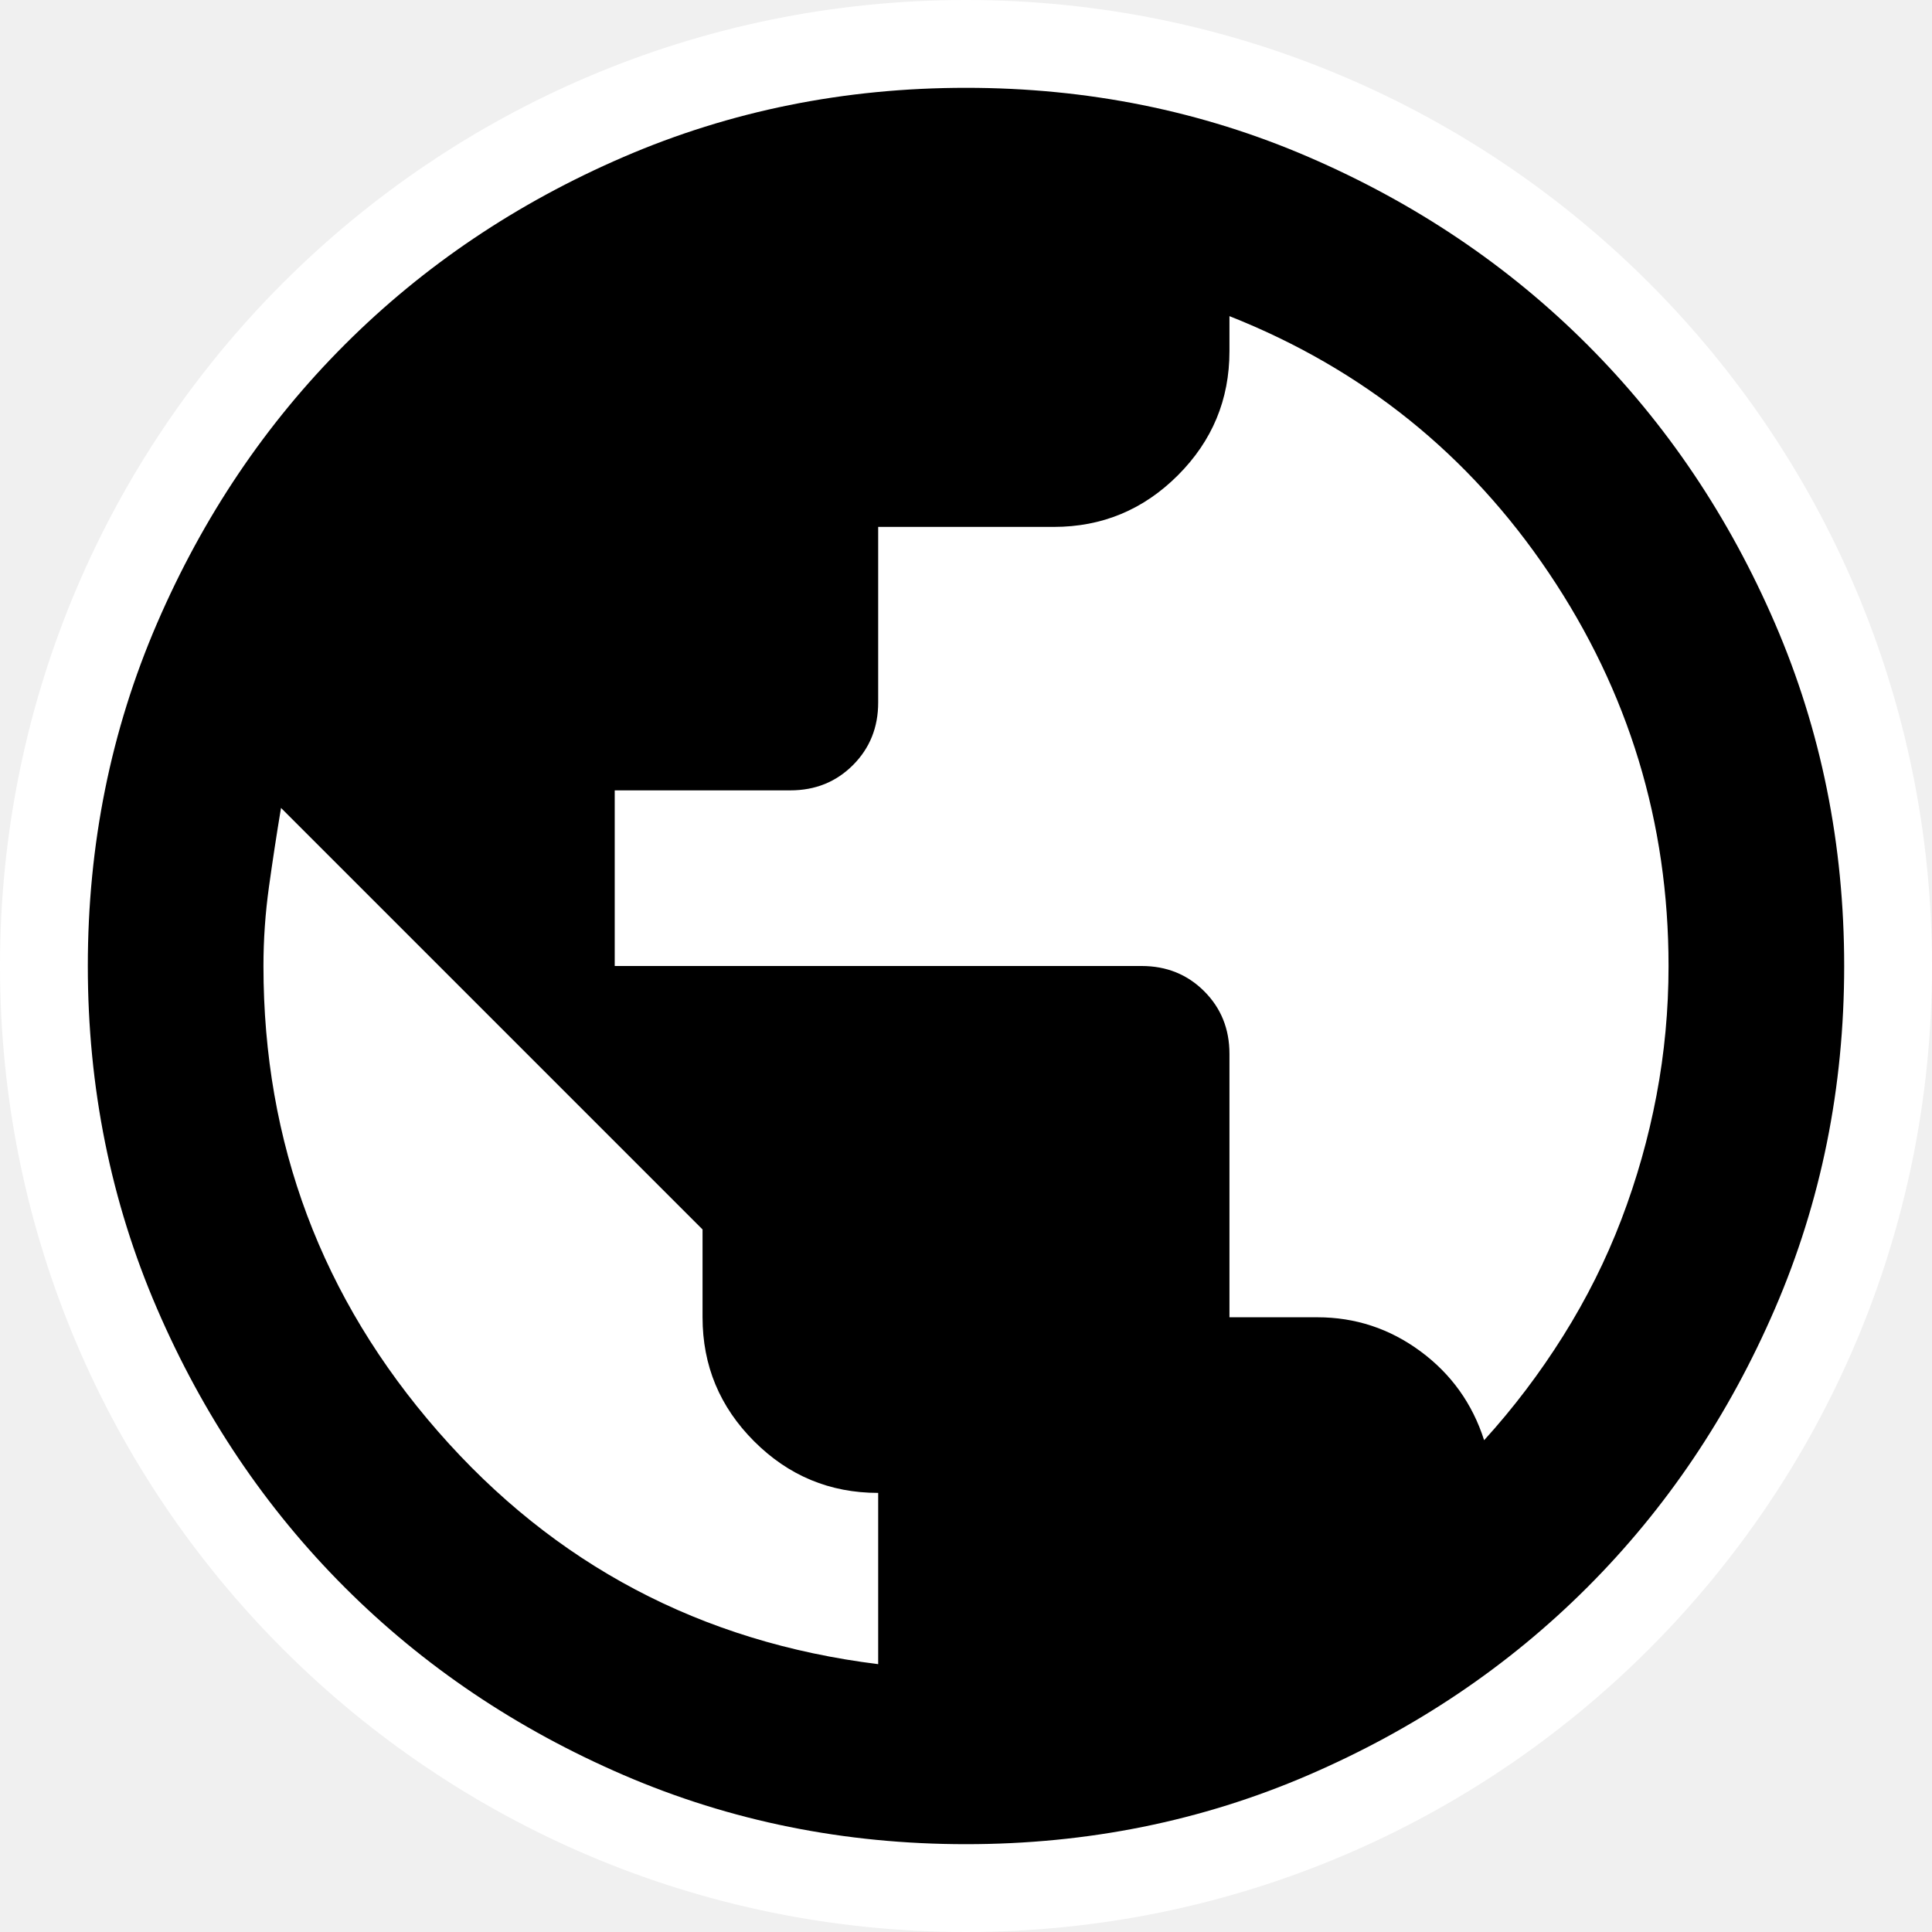
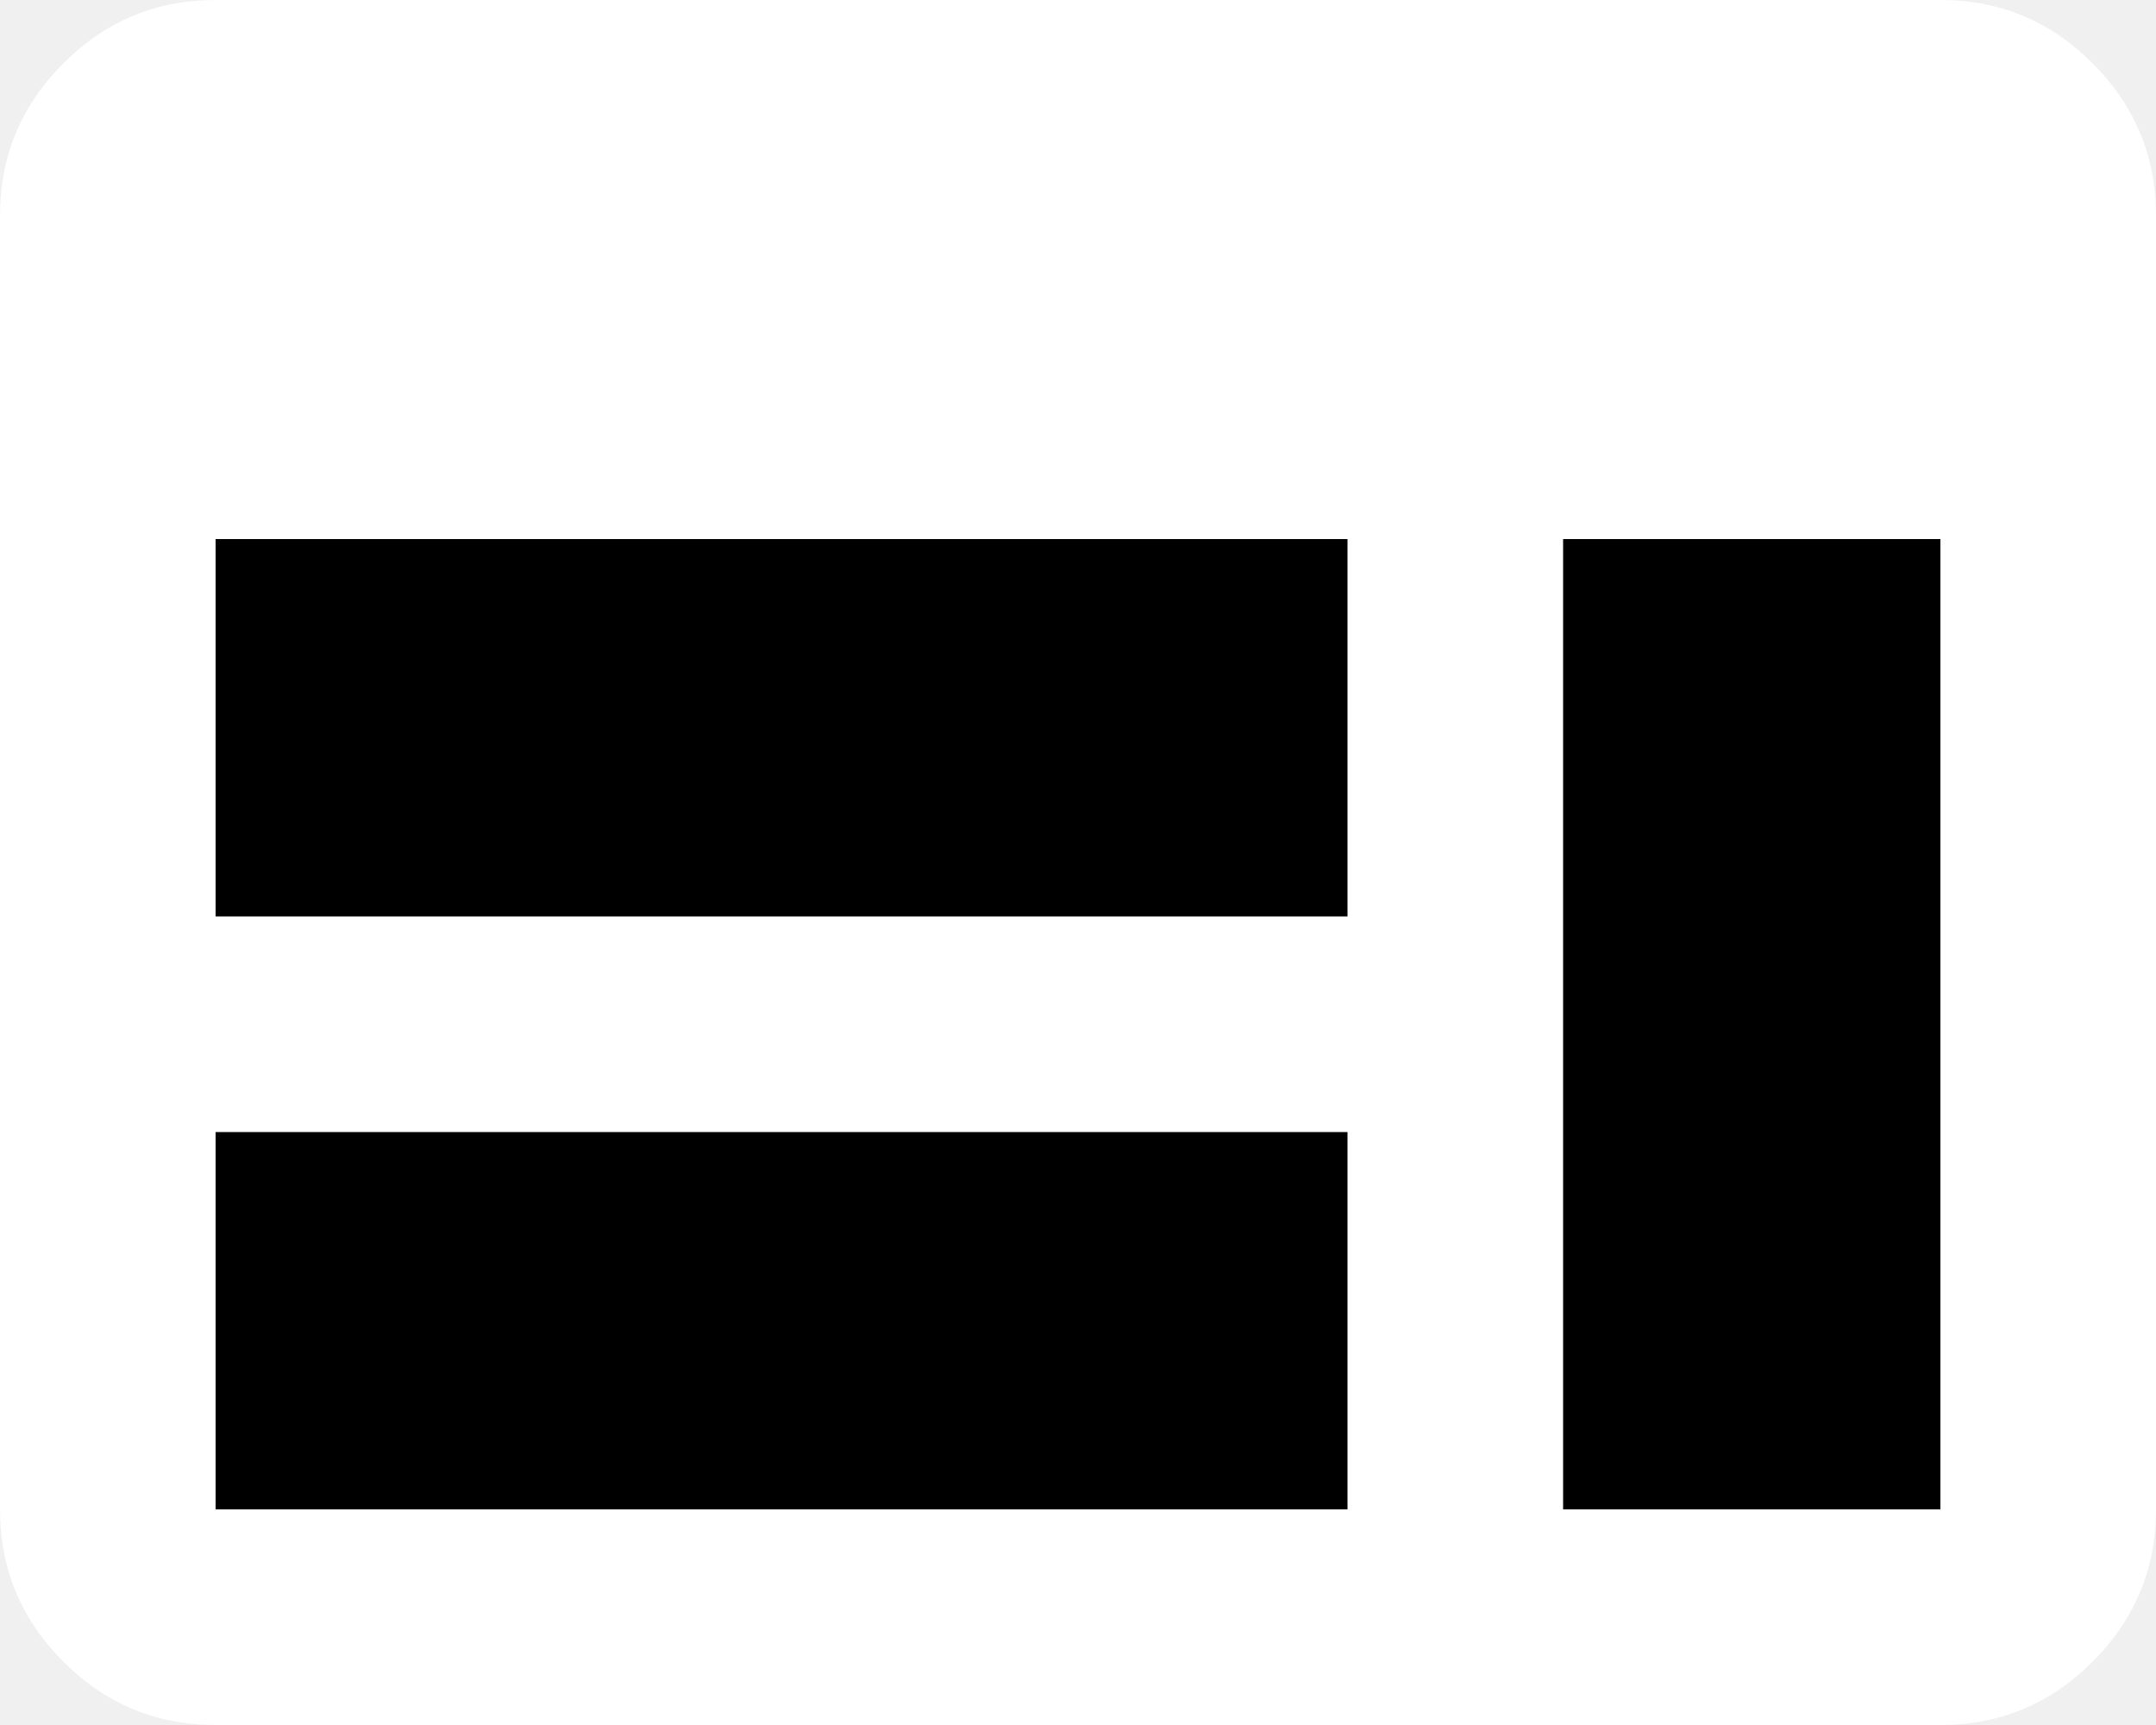
- <svg xmlns="http://www.w3.org/2000/svg" height="22" viewBox="0 -960 880 880" width="22" version="1.1" id="svg1">
+ <svg xmlns="http://www.w3.org/2000/svg" height="16" viewBox="0 -960 800 640" width="20" version="1.1" id="svg1">
  <defs id="defs1" />
-   <circle style="fill:#ffffff;fill-opacity:1;stroke-width:22" id="path2" cx="440" cy="-520" r="440" />
-   <path d="m 440,-120 q -83,0 -156,-31.5 Q 211,-183 157,-237 103,-291 71.5,-364 40,-437 40,-520 q 0,-83 31.5,-156 31.5,-73 85.5,-127 54,-54 127,-85.5 73,-31.5 156,-31.5 83,0 156,31.5 73,31.5 127,85.5 54,54 85.5,127 31.5,73 31.5,156 0,83 -31.5,156 -31.5,73 -85.5,127 -54,54 -127,85.5 -73,31.5 -156,31.5 z m -40,-82 v -78 q -33,0 -56.5,-23.5 Q 320,-327 320,-360 v -40 L 128,-592 q -3,18 -5.5,36 -2.5,18 -2.5,36 0,121 79.5,212 79.5,91 200.5,106 z m 276,-102 q 20,-22 36,-47.5 16,-25.5 26.5,-53 10.5,-27.5 16,-56.5 5.5,-29 5.5,-59 0,-98 -54.5,-179 Q 651,-780 560,-816 v 16 q 0,33 -23.5,56.5 Q 513,-720 480,-720 h -80 v 80 q 0,17 -11.5,28.5 Q 377,-600 360,-600 h -80 v 80 h 240 q 17,0 28.5,11.5 11.5,11.5 11.5,28.5 v 120 h 40 q 26,0 47,15.5 21,15.5 29,40.5 z" id="path1" style="fill:#000000;fill-opacity:1;stroke:none" />
+   <rect style="fill:#000000;fill-opacity:1;stroke-width:40" id="rect1" width="720" height="480" x="40" y="-849.958" />
+   <path d="M 80,-320 Q 47,-320 23.5,-343.5 0,-367 0,-400 V -880 Q 0,-913 23.5,-936.5 47,-960 80,-960 h 640 q 33,0 56.5,23.5 23.5,23.5 23.5,56.5 v 480 q 0,33 -23.5,56.5 Q 753,-320 720,-320 Z m 0,-80 H 500 V -540 H 80 Z m 500,0 H 720 V -760 H 580 Z M 80,-620 H 500 V -760 H 80 Z" id="path1" style="fill:#ffffff;fill-opacity:1" />
</svg>
